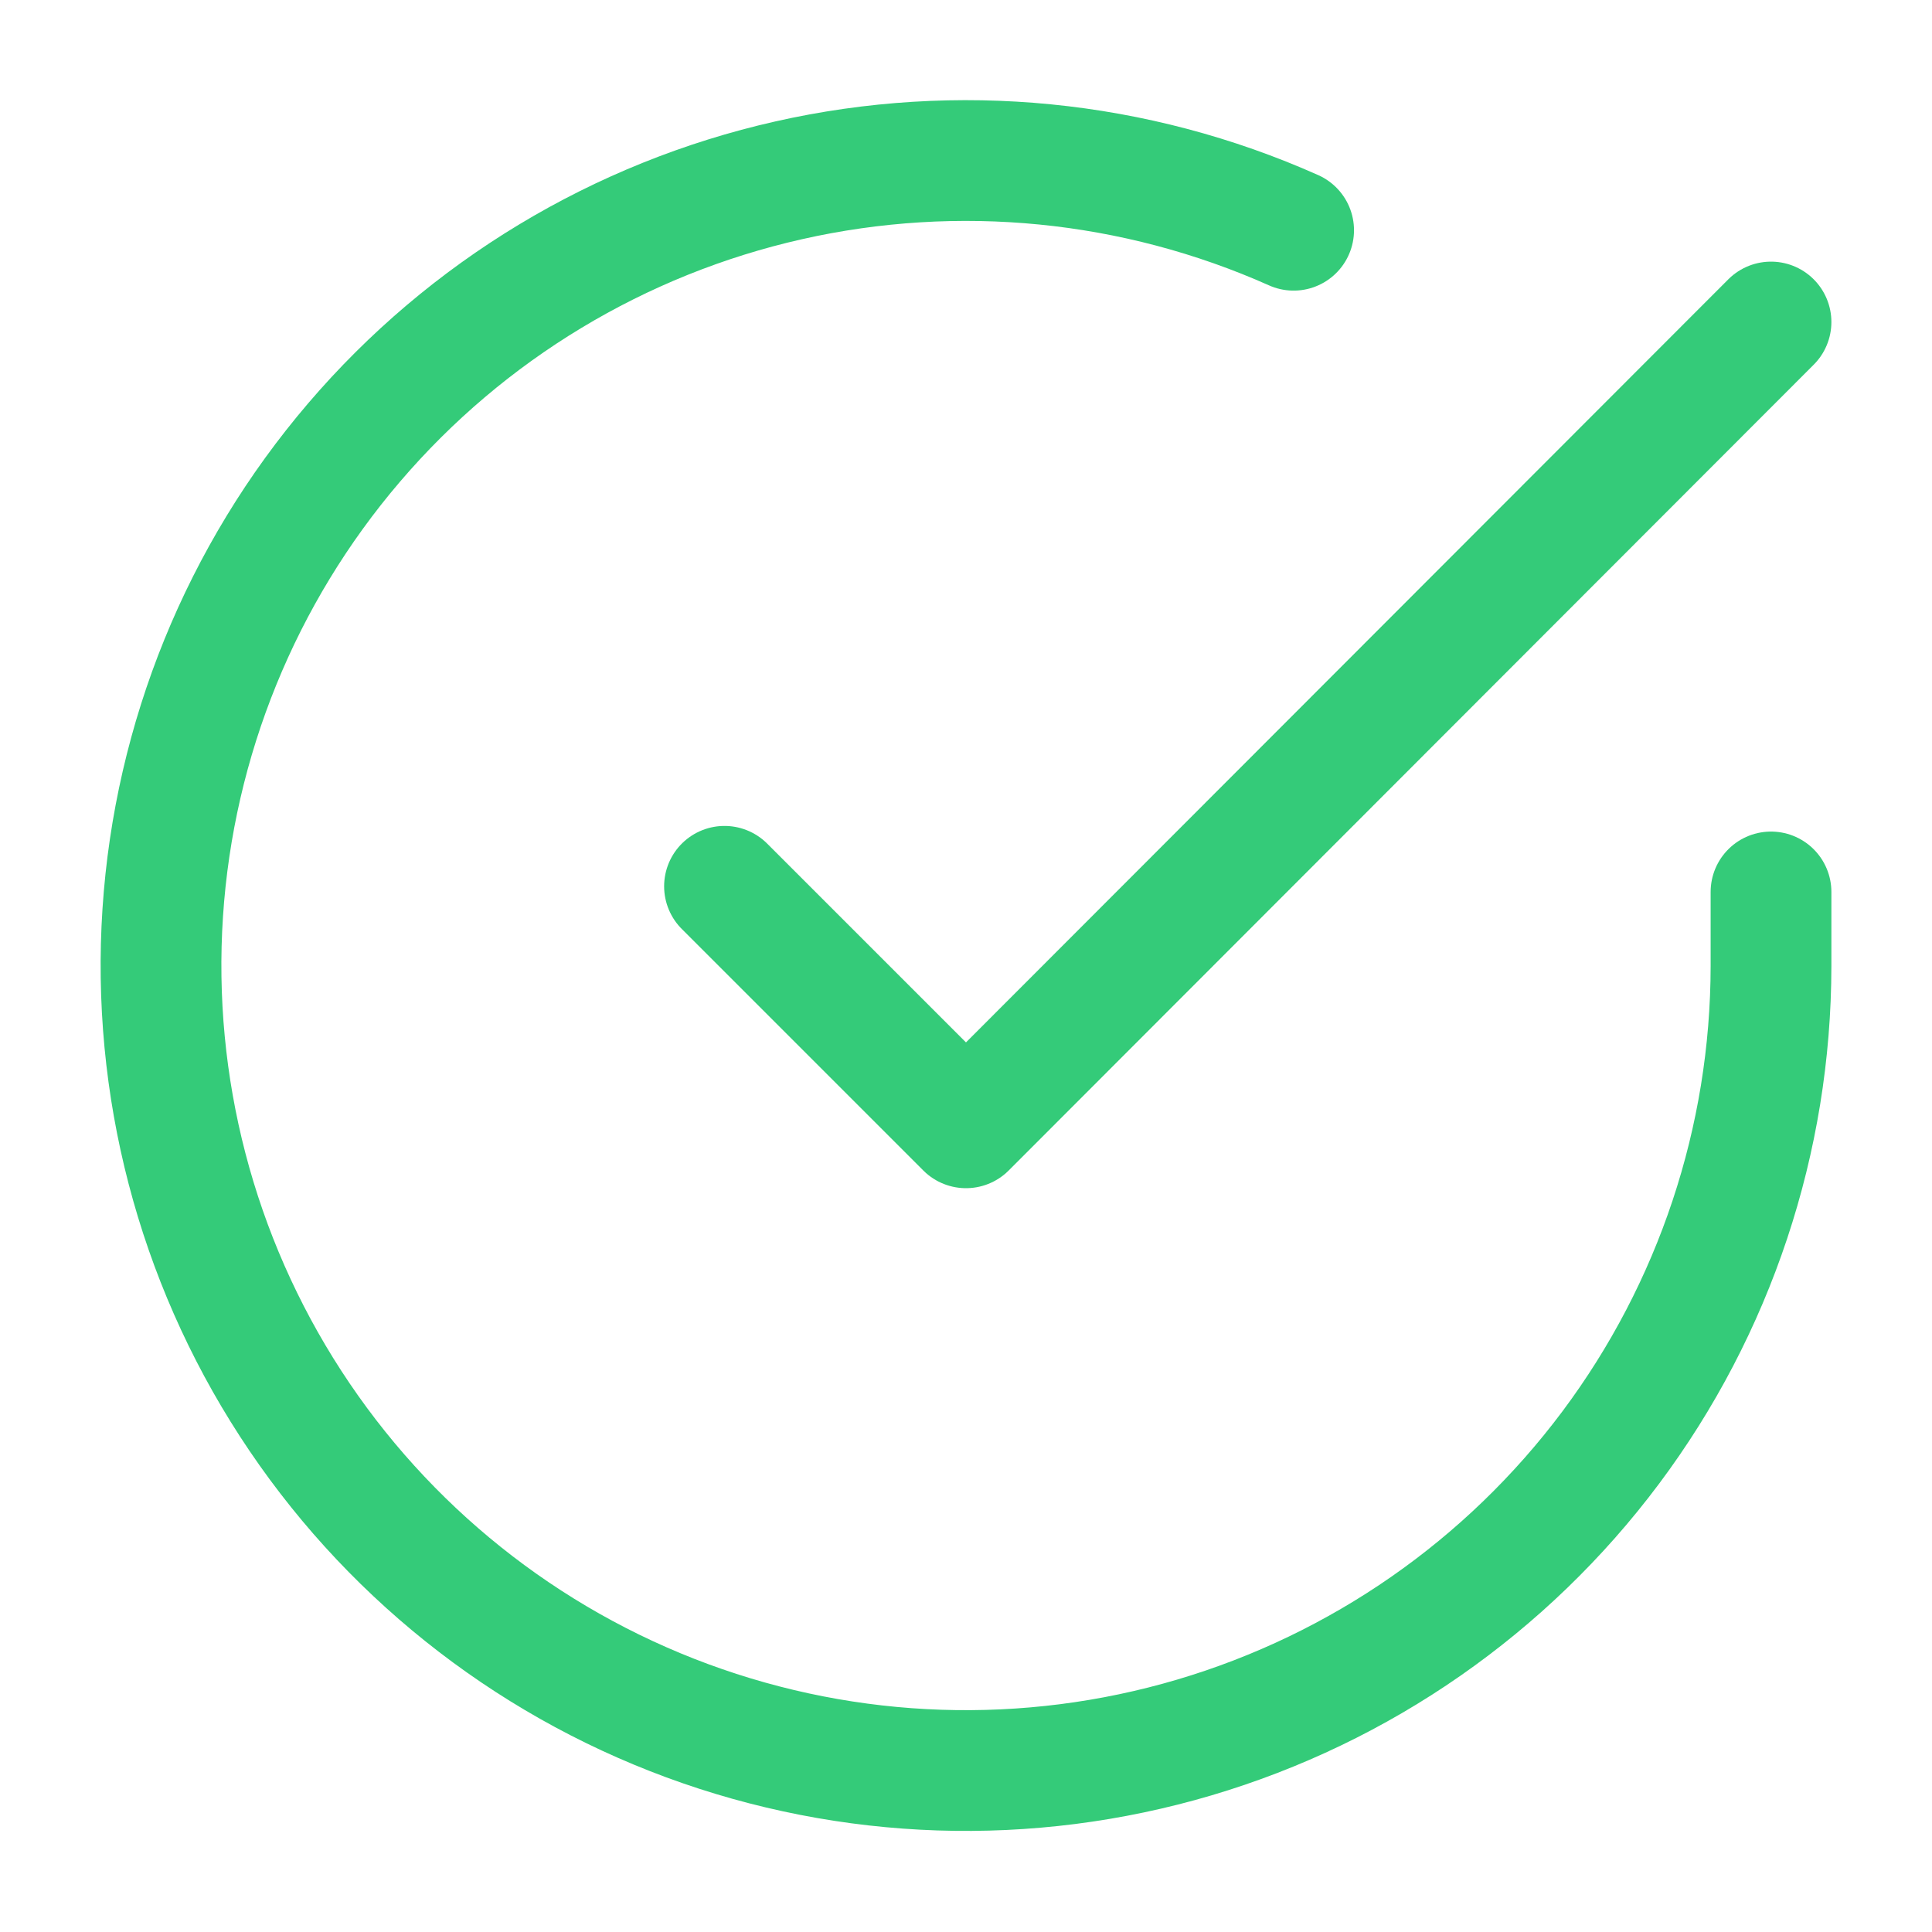
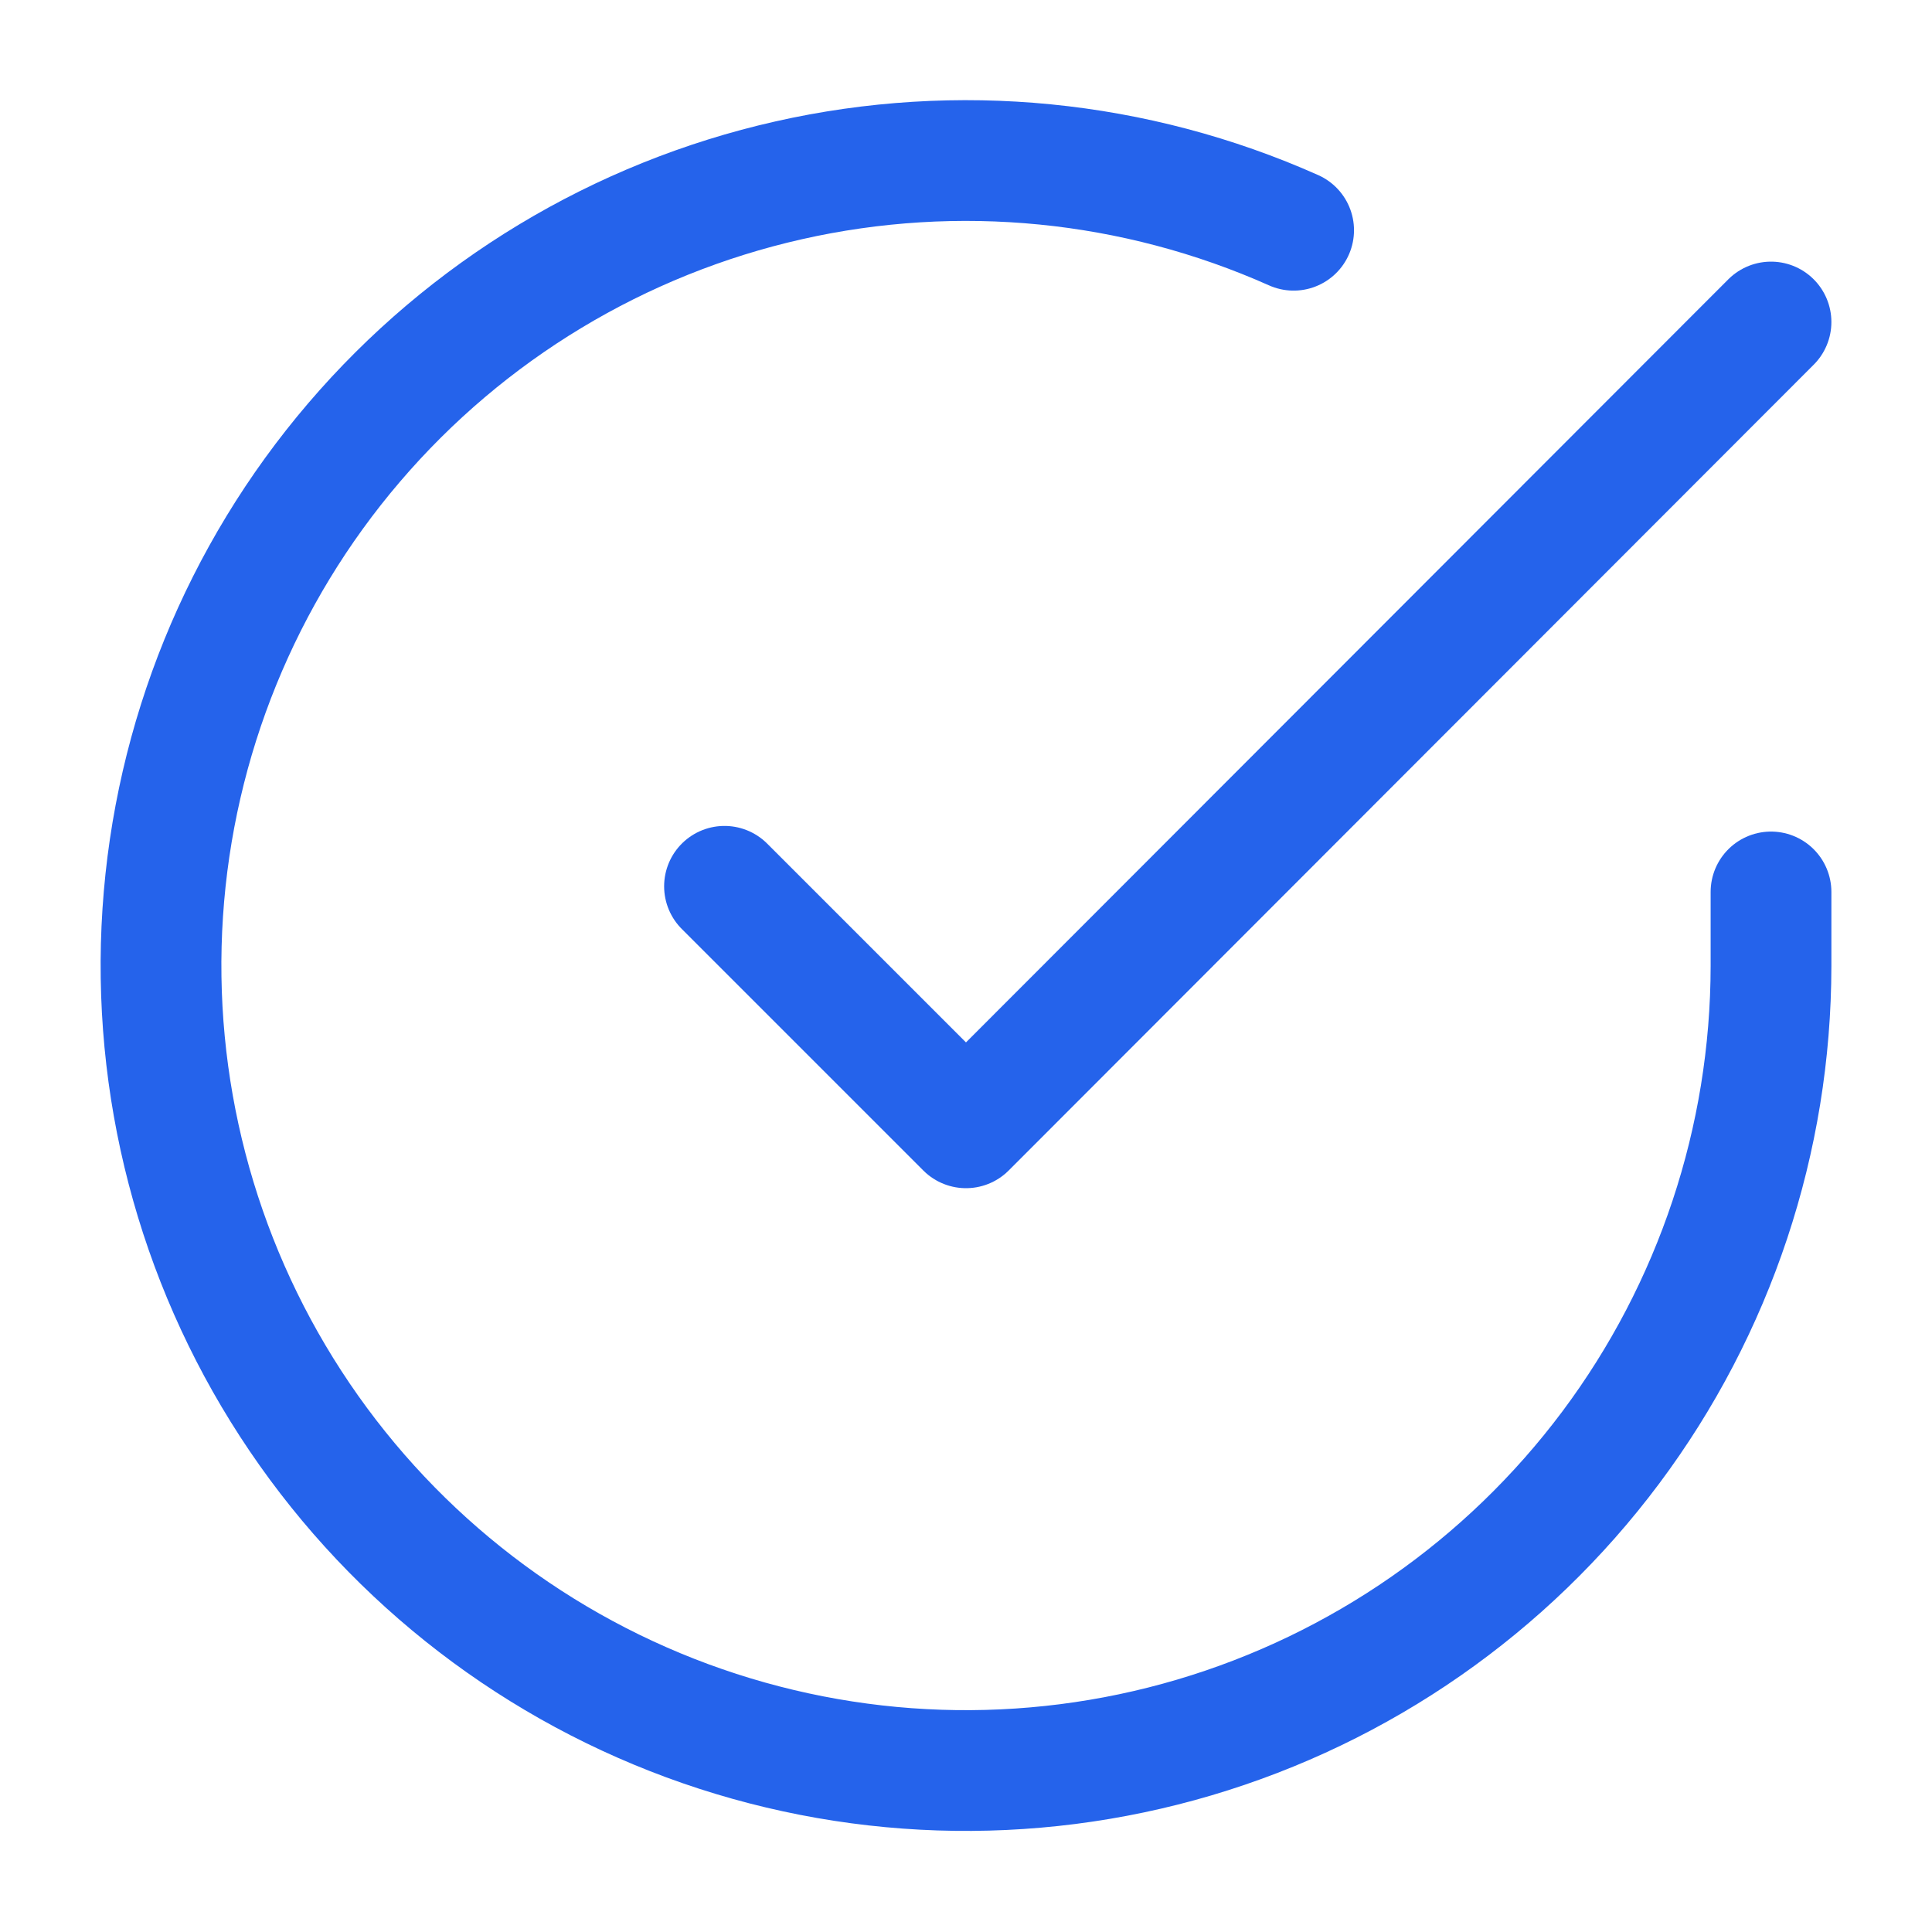
<svg xmlns="http://www.w3.org/2000/svg" width="64" height="64" viewBox="0 0 64 64" fill="none">
-   <path d="M58.667 29.547V32C58.663 37.75 56.801 43.346 53.358 47.952C49.915 52.557 45.075 55.927 39.561 57.557C34.046 59.188 28.153 58.992 22.759 56.999C17.364 55.006 12.759 51.323 9.629 46.499C6.499 41.675 5.013 35.968 5.391 30.23C5.769 24.492 7.992 19.03 11.729 14.659C15.465 10.287 20.514 7.241 26.123 5.974C31.732 4.706 37.601 5.286 42.853 7.627" stroke="#34CB79" stroke-width="4" stroke-linecap="round" stroke-linejoin="round" />
-   <path d="M58.667 10.667L32 37.36L24 29.36" stroke="#34CB79" stroke-width="4" stroke-linecap="round" stroke-linejoin="round" />
+   <path d="M58.667 29.547V32C58.663 37.75 56.801 43.346 53.358 47.952C49.915 52.557 45.075 55.927 39.561 57.557C34.046 59.188 28.153 58.992 22.759 56.999C17.364 55.006 12.759 51.323 9.629 46.499C6.499 41.675 5.013 35.968 5.391 30.23C5.769 24.492 7.992 19.03 11.729 14.659C15.465 10.287 20.514 7.241 26.123 5.974C31.732 4.706 37.601 5.286 42.853 7.627" stroke="#2563EB" stroke-width="4" stroke-linecap="round" stroke-linejoin="round" />
+   <path d="M58.667 10.667L32 37.36L24 29.36" stroke="#2563EB" stroke-width="4" stroke-linecap="round" stroke-linejoin="round" />
</svg>
